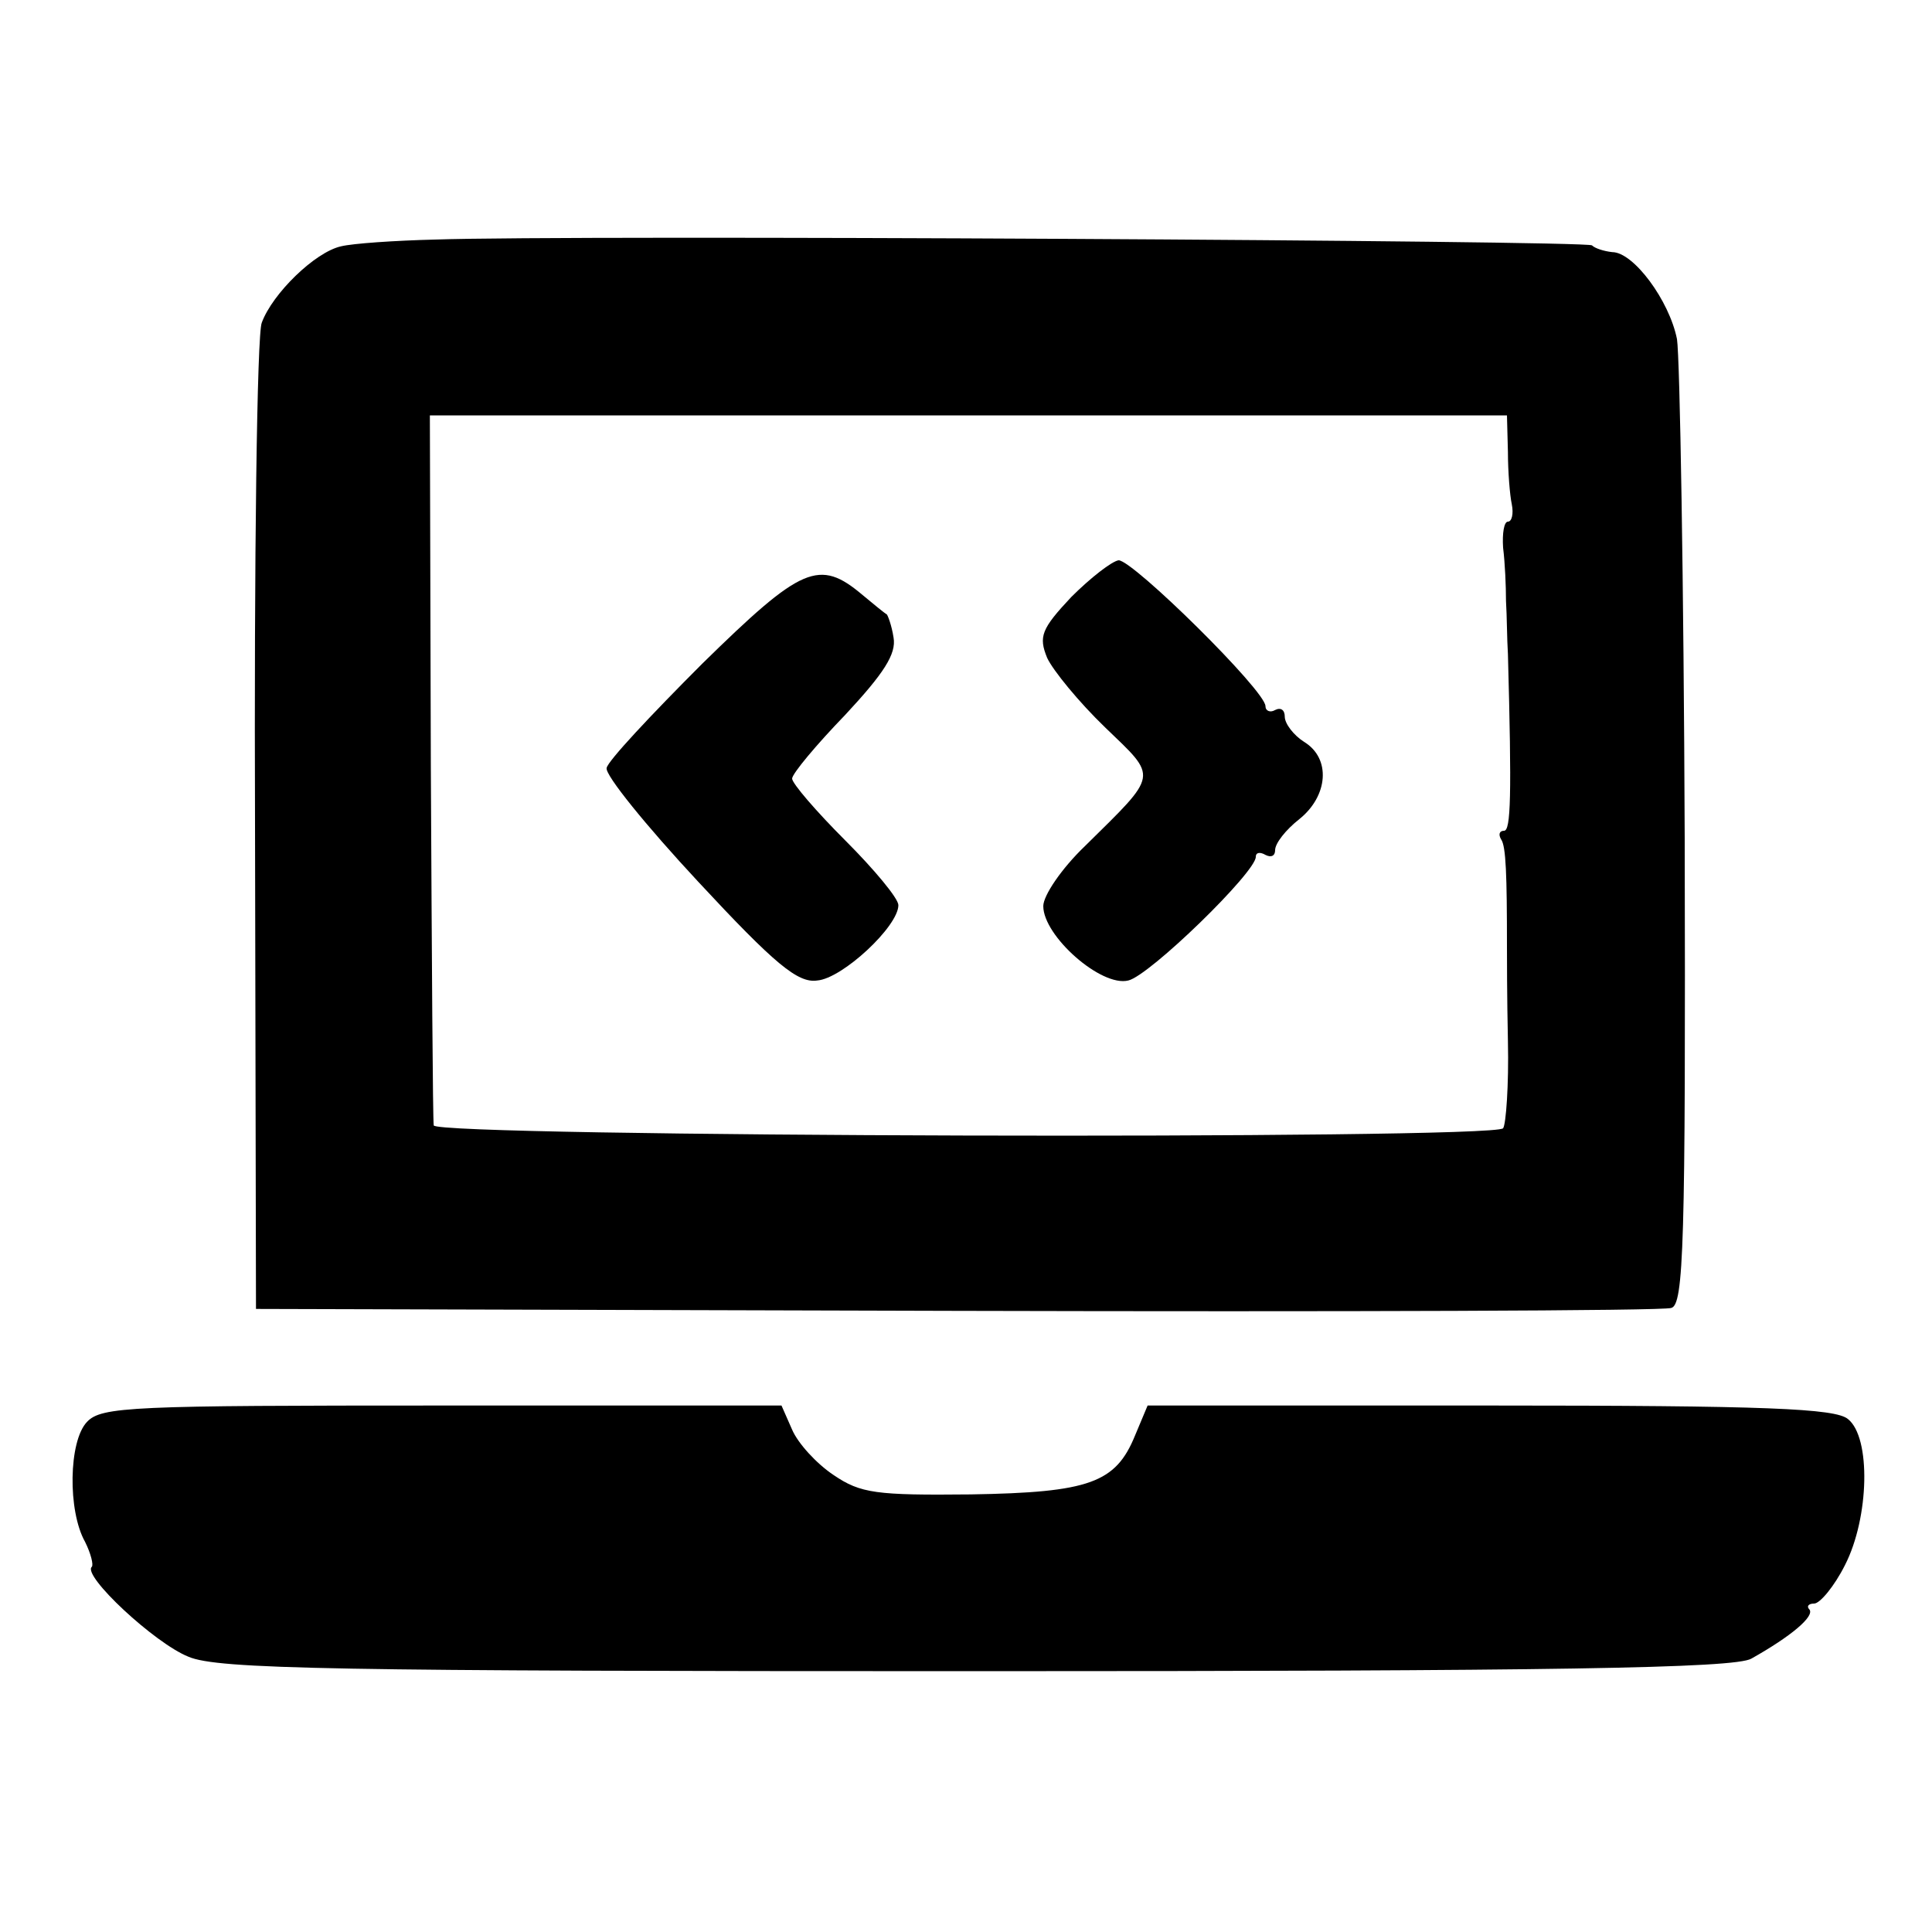
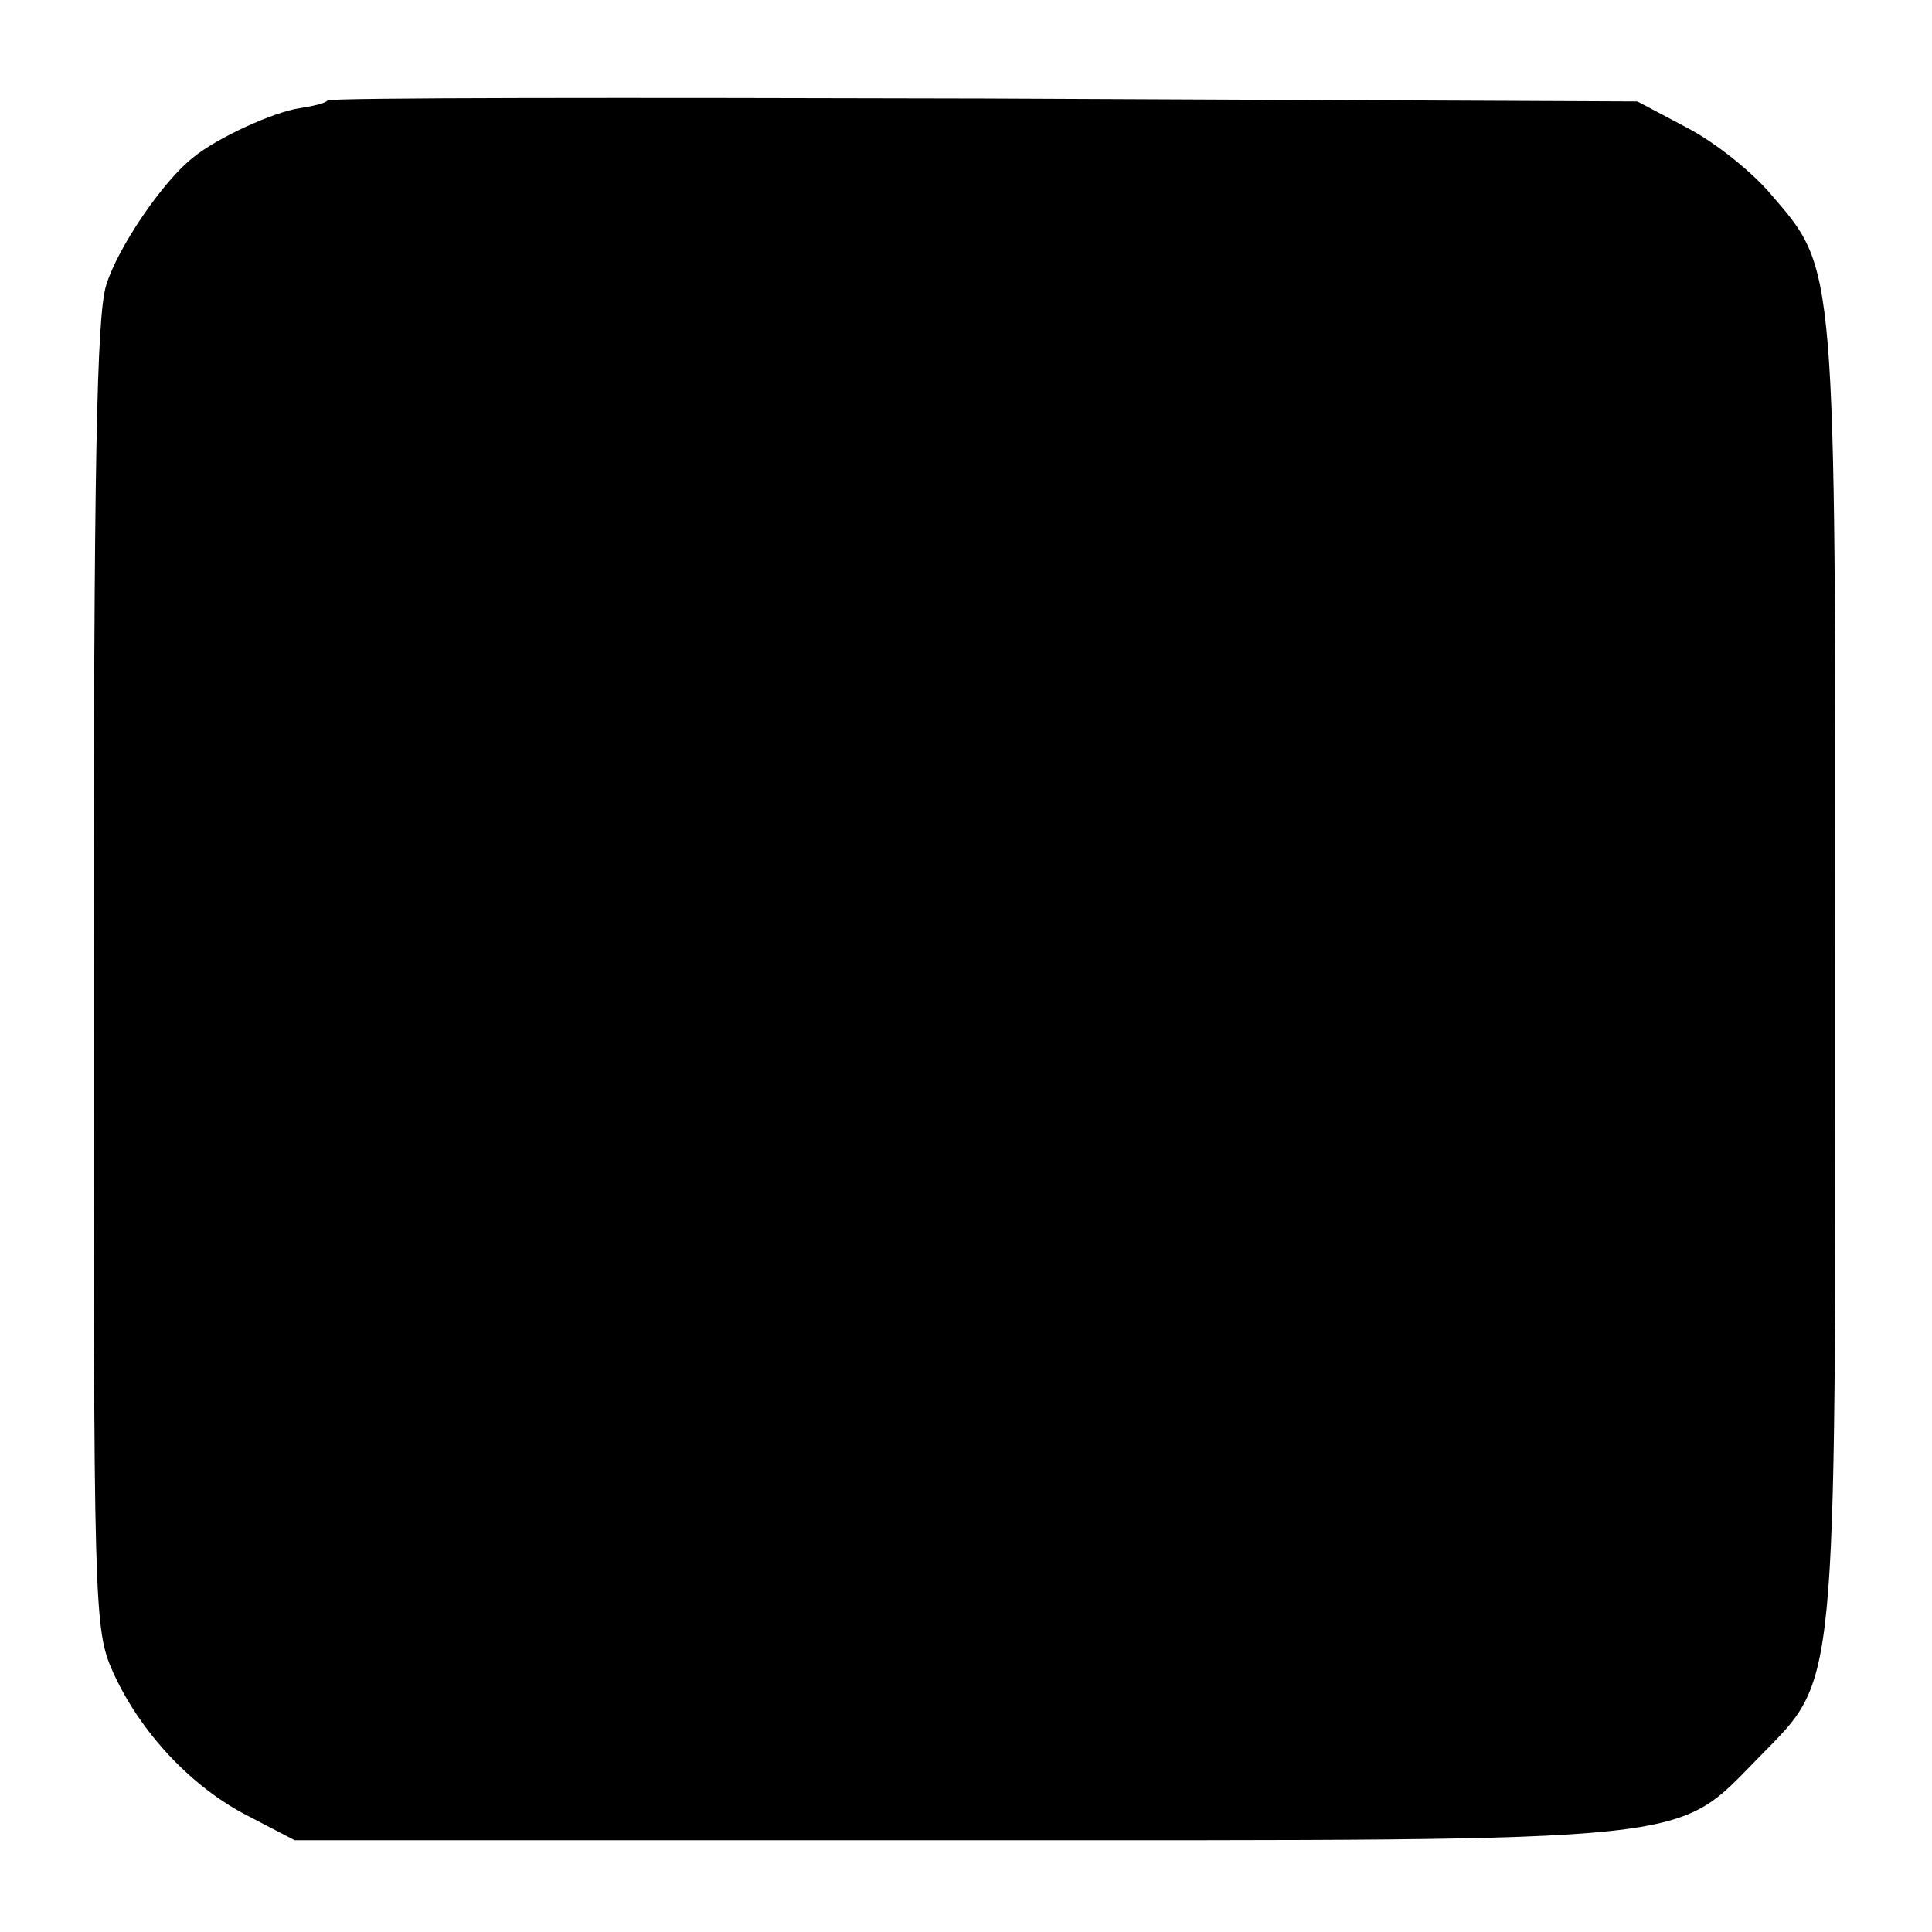
<svg xmlns="http://www.w3.org/2000/svg" version="1.0" width="200pt" height="200pt" viewBox="0 0 200 200" preserveAspectRatio="xMidYMid meet">
  <g transform="translate(0,200) scale(0.1,-0.1)" fill="#000000" stroke="none">
-     <path d="M450 1752 c-41 -1 -85 -4 -97 -7 -27 -6 -71 -49 -82 -79 -5 -11 -8 -246 -7 -521 l1 -500 725 -2 c399 -1 732 0 740 3 13 3 15 65 14 486 -1 266 -5 498 -8 517 -8 40 -45 90 -67 90 -9 1 -18 4 -21 7 -6 5 -1055 11 -1198 6z m1111 -220 c0 -20 2 -45 4 -54 2 -10 0 -18 -4 -18 -4 0 -6 -12 -5 -27 2 -16 3 -40 3 -55 1 -16 1 -40 2 -55 4 -147 3 -183 -4 -183 -5 0 -6 -4 -3 -9 5 -7 6 -37 6 -111 0 -8 0 -52 1 -98 1 -45 -2 -86 -5 -90 -12 -12 -1106 -9 -1107 3 -1 5 -2 173 -3 372 l-1 363 557 0 558 0 1 -38z" />
-     <path d="M1109 1382 c-31 -33 -34 -41 -25 -63 6 -13 33 -46 60 -72 55 -53 56 -47 -21 -123 -24 -23 -43 -51 -43 -62 0 -31 60 -84 88 -77 22 5 132 112 132 128 0 5 5 5 10 2 6 -3 10 -1 10 5 0 7 11 21 25 32 30 24 33 63 5 80 -11 7 -20 19 -20 26 0 7 -4 10 -10 7 -5 -3 -10 -1 -10 4 0 16 -137 151 -152 151 -7 -1 -29 -18 -49 -38z" />
-     <path d="M727 1313 c-53 -53 -98 -101 -99 -108 -2 -7 41 -60 95 -118 79 -85 103 -105 123 -102 26 2 84 56 84 78 0 7 -25 37 -55 67 -30 30 -55 59 -55 64 0 5 25 35 55 66 40 43 53 63 50 80 -2 13 -6 23 -7 24 -2 1 -13 10 -25 20 -45 38 -63 30 -166 -71z" />
-     <path d="M90 528 c-19 -20 -20 -92 -2 -124 6 -12 9 -24 7 -26 -10 -9 65 -79 100 -93 30 -13 150 -15 815 -15 598 0 786 3 803 13 41 23 66 44 60 51 -3 3 -1 6 5 6 6 0 21 18 32 40 25 49 27 132 3 151 -13 11 -85 14 -370 14 l-355 0 -13 -31 c-20 -49 -47 -59 -170 -61 -98 -1 -114 1 -142 20 -18 12 -37 33 -43 47 l-11 25 -351 0 c-322 0 -353 -1 -368 -17z" />
+     <path d="M339 1896 c-2 -3 -16 -6 -29 -8 -27 -4 -86 -31 -110 -51 -31 -24 -78 -93 -90 -132 -10 -31 -13 -187 -13 -715 0 -658 0 -676 20 -721 28 -62 81 -119 140 -149 l48 -25 685 0 c782 0 742 -4 832 87 80 82 78 57 78 813 0 735 1 725 -66 803 -20 24 -59 55 -88 70 l-51 27 -676 3 c-371 1 -677 1 -680 -2z" />
  </g>
</svg>
